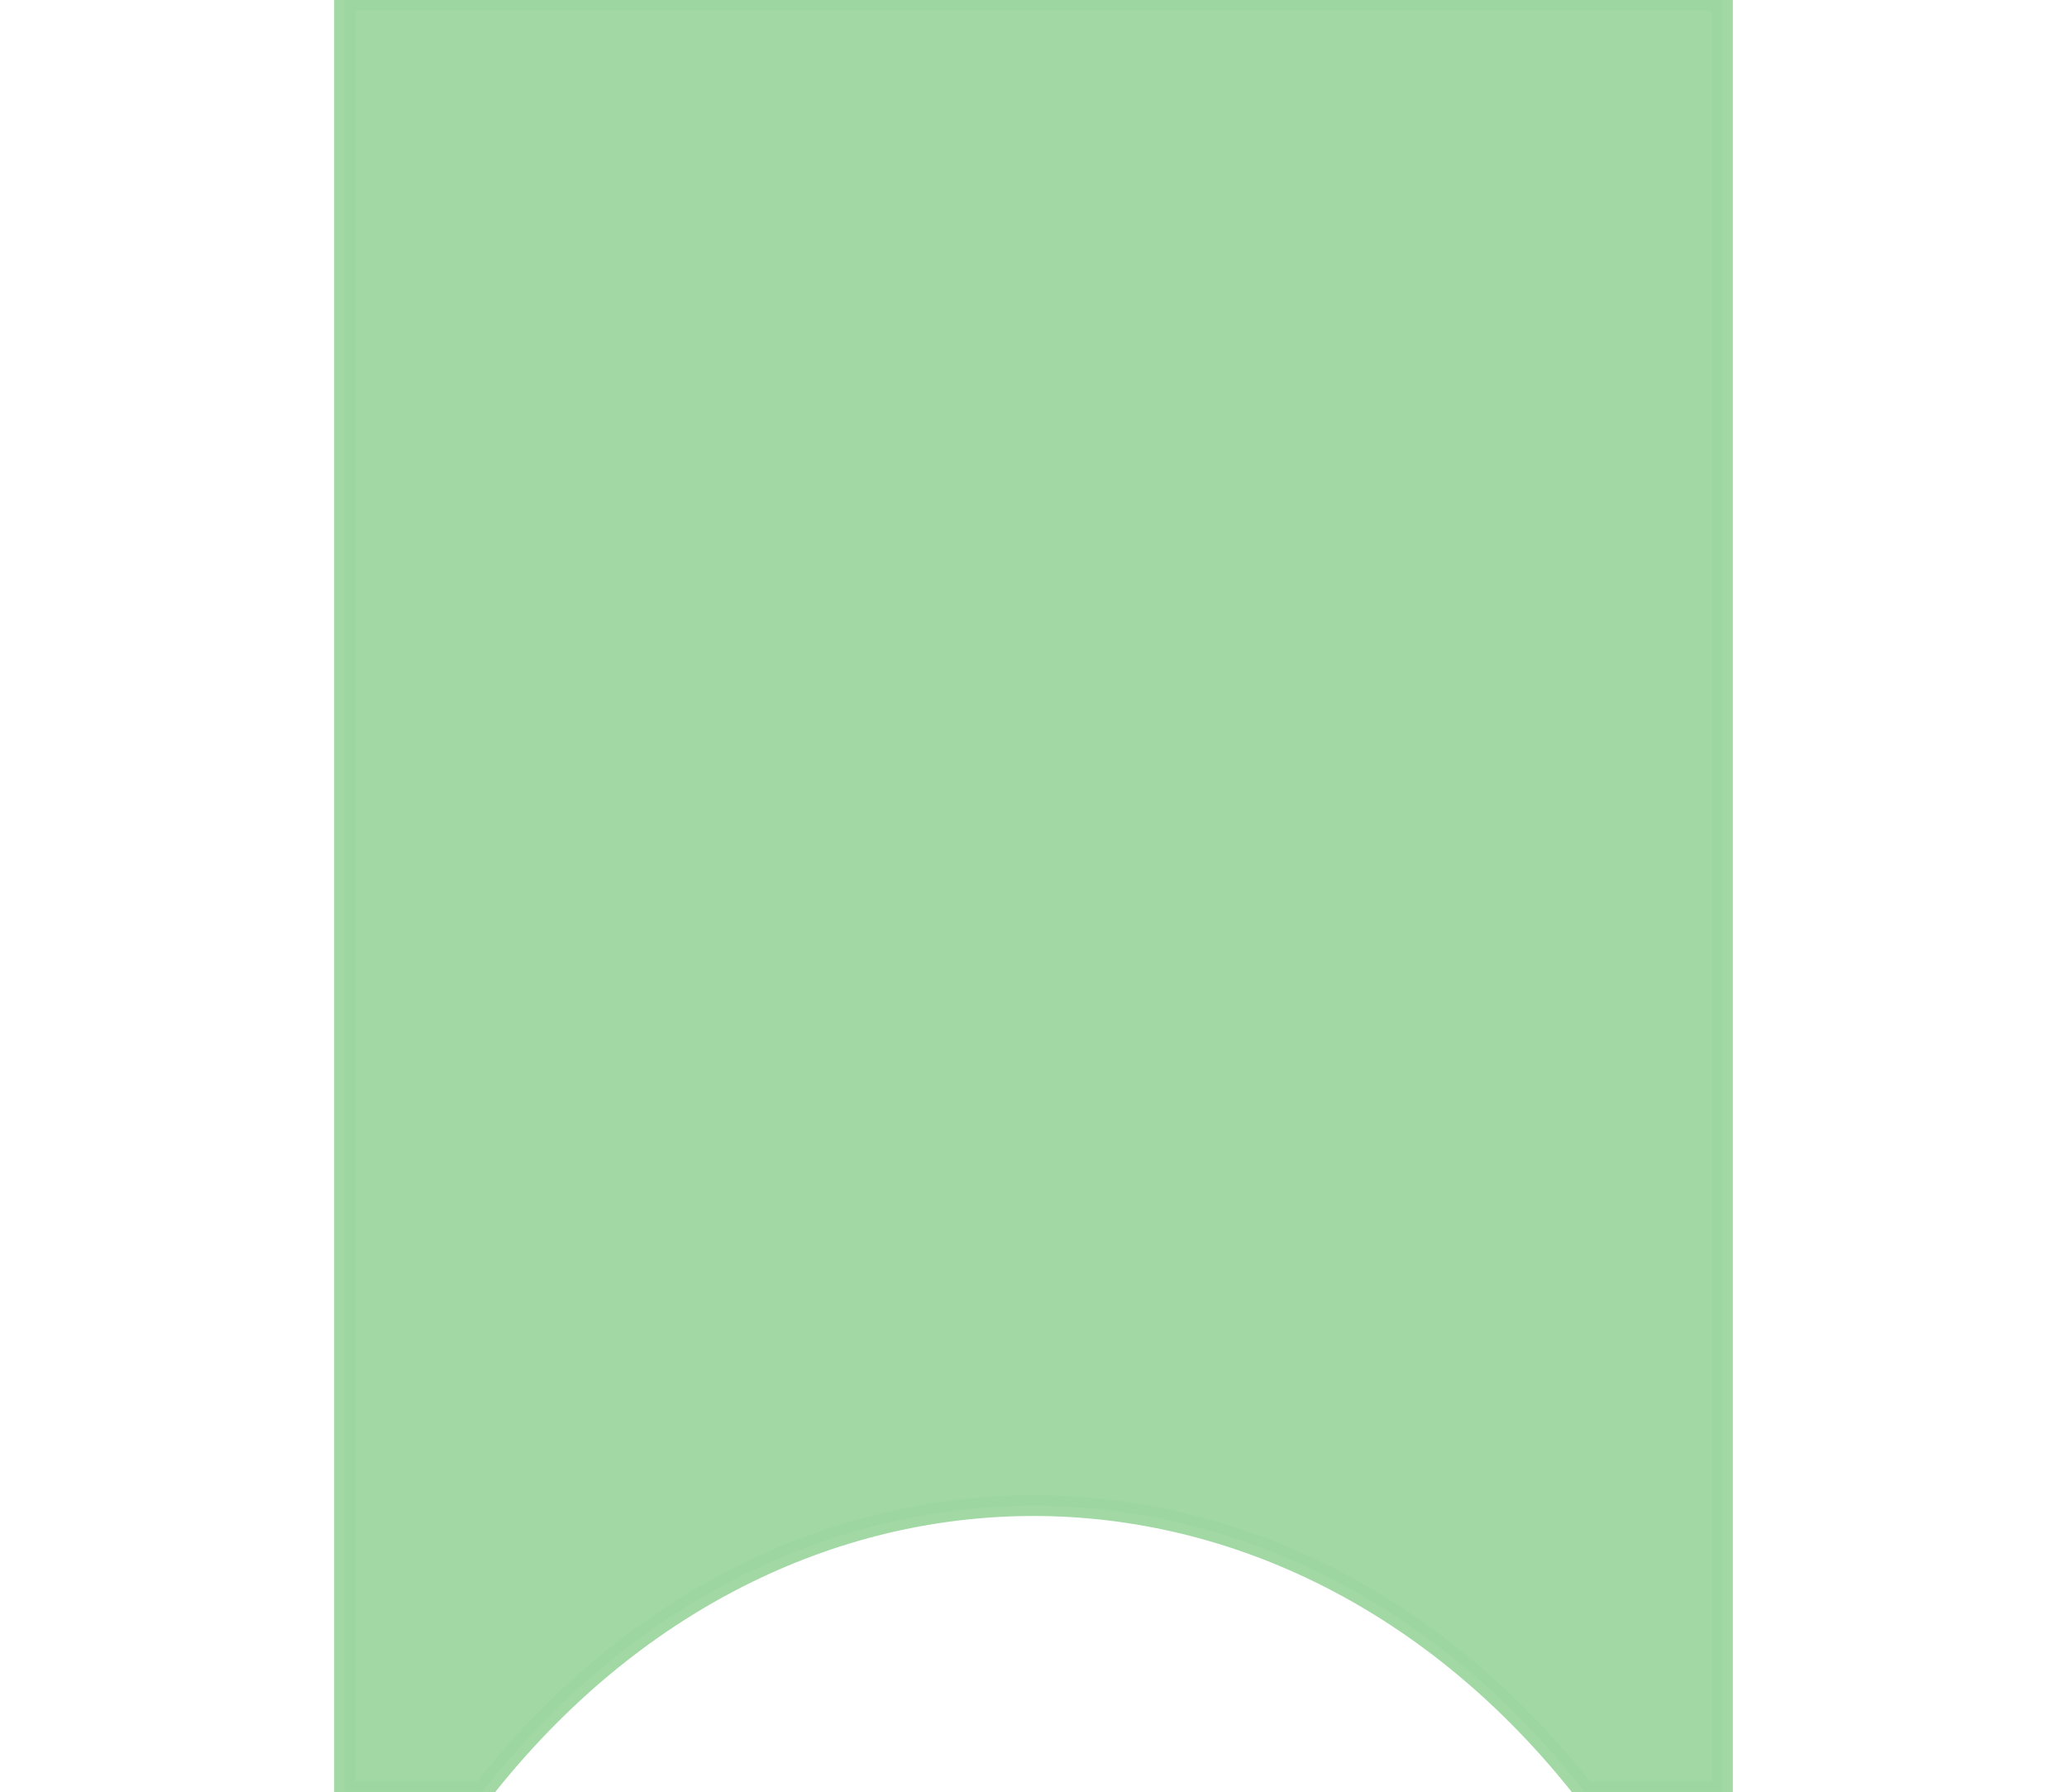
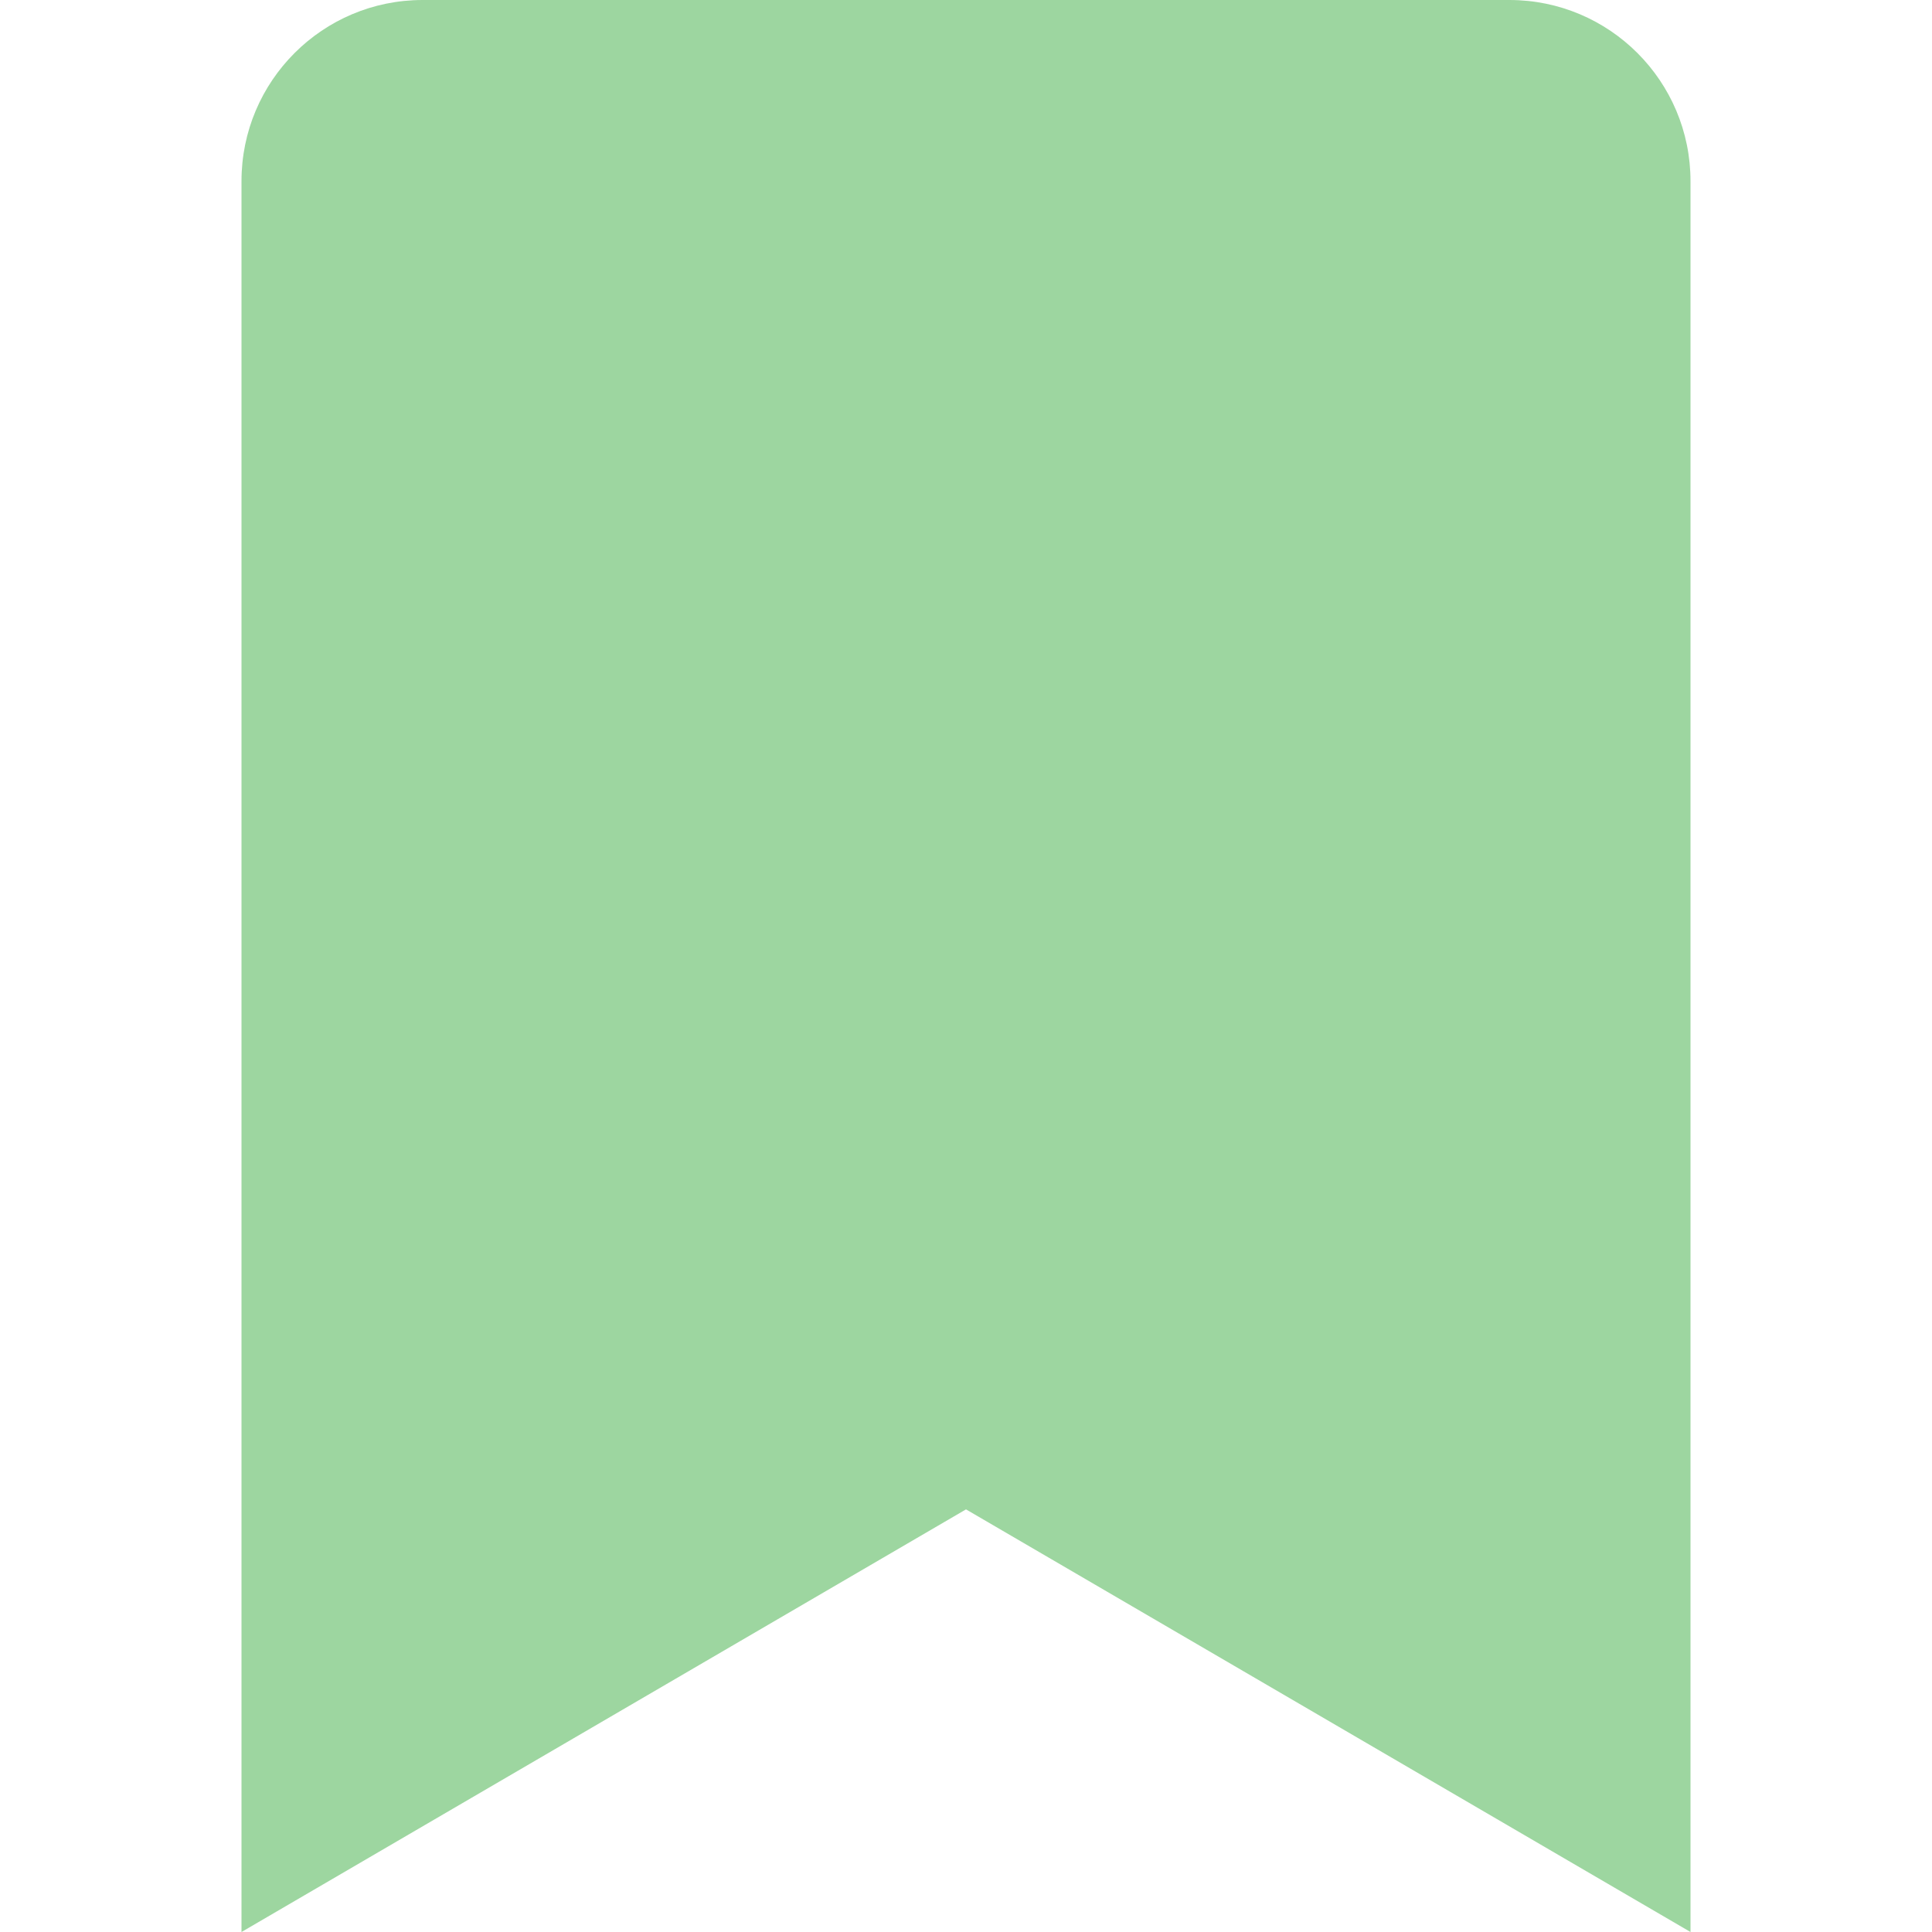
- <svg xmlns="http://www.w3.org/2000/svg" viewBox="0 0 30 26" width="30" height="26">
-   <g fill="None" fill-opacity="0.0" stroke="#000000" stroke-opacity="0.00" stroke-width="0.3">
-     <path d=" M 0.00 26.00  L 5.00 26.00 C 5.00 17.33 5.00 8.67 5.00 0.00 L 0.00 0.00 L 0.00 26.00 Z" />
-   </g>
-   <g fill="None" fill-opacity="0.0" stroke="#9DD6A0" stroke-opacity="0.95" stroke-width="0.3">
-     <path d=" M 5.00 26.00  L 7.00 26.00 C 11.35 20.45 18.68 20.48 23.00 26.00 L 25.00 26.00 C 25.00 17.33 25.00 8.67 25.00 0.00 L 5.00 0.00 C 5.00 8.67 5.00 17.33 5.00 26.00 Z" />
-   </g>
-   <g fill="None" fill-opacity="0.0" stroke="#000000" stroke-opacity="0.00" stroke-width="0.3">
-     <path d=" M 25.00 26.00  L 30.00 26.00 L 30.00 0.00 L 25.00 0.00 C 25.00 8.67 25.00 17.33 25.00 26.00 Z" />
-   </g>
-   <g fill="None" fill-opacity="0.0" stroke="#000000" stroke-opacity="0.00" stroke-width="0.3">
-     <path d=" M 7.00 26.00  L 23.00 26.00 C 18.68 20.48 11.35 20.45 7.00 26.00 Z" />
-   </g>
-   <g fill="#000000" fill-opacity="0.00" stroke="None">
-     <path d=" M 0.00 26.00  L 5.00 26.00 C 5.00 17.33 5.00 8.67 5.00 0.00 L 0.00 0.00 L 0.00 26.00 Z" />
-   </g>
-   <g fill="#9DD6A0" fill-opacity="0.95" stroke="None">
-     <path d=" M 5.00 26.00  L 7.00 26.00 C 11.35 20.45 18.68 20.48 23.00 26.00 L 25.00 26.00 C 25.00 17.33 25.00 8.67 25.00 0.00 L 5.00 0.00 C 5.00 8.67 5.00 17.33 5.00 26.00 Z" />
-   </g>
-   <g fill="#000000" fill-opacity="0.00" stroke="None">
-     <path d=" M 25.00 26.00  L 30.00 26.00 L 30.00 0.00 L 25.00 0.00 C 25.00 8.67 25.00 17.33 25.00 26.00 Z" />
-   </g>
-   <g fill="#000000" fill-opacity="0.00" stroke="None">
-     <path d=" M 7.00 26.00  L 23.00 26.00 C 18.68 20.48 11.35 20.45 7.00 26.00 Z" />
-   </g>
+ <svg xmlns="http://www.w3.org/2000/svg" style="width: 24px; height: 24px; overflow: visible; fill: rgb(157, 214, 160);" viewBox="0 0 384 512">
+   <path d="M0 512V48C0 21.49 21.49 0 48 0h288c26.51 0 48 21.49 48 48v464L192 400 0 512z" />
</svg>
